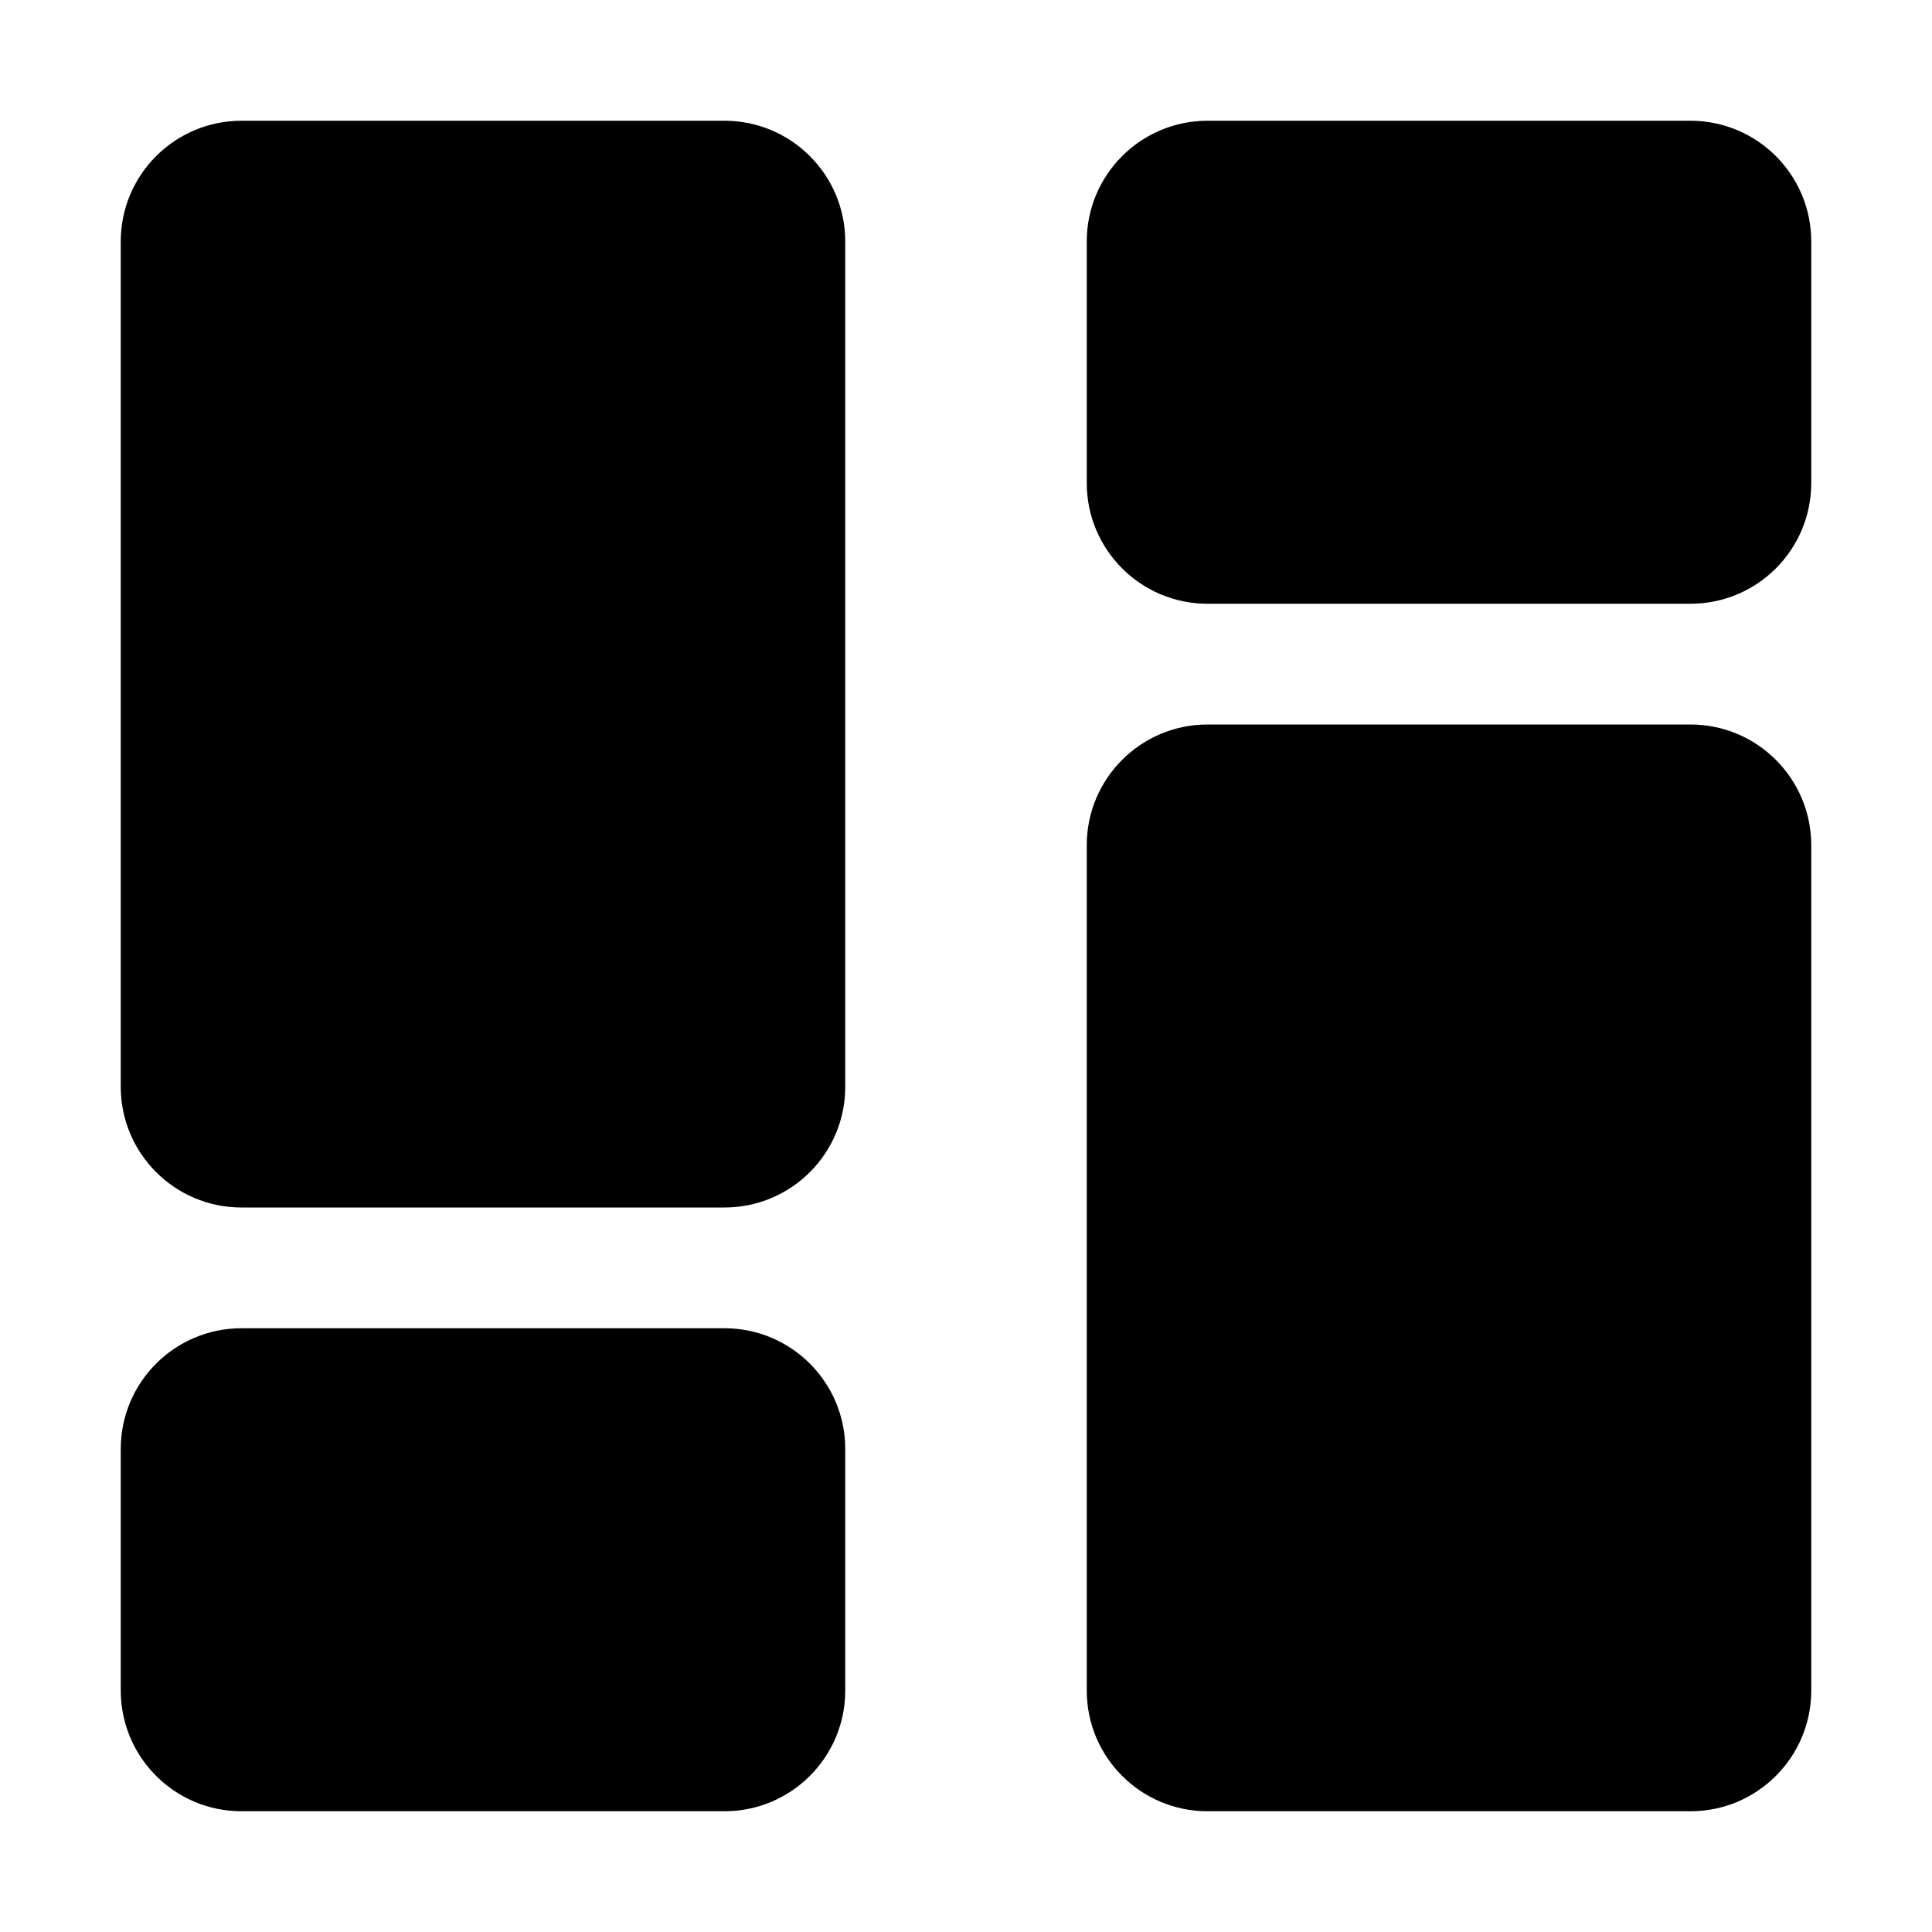
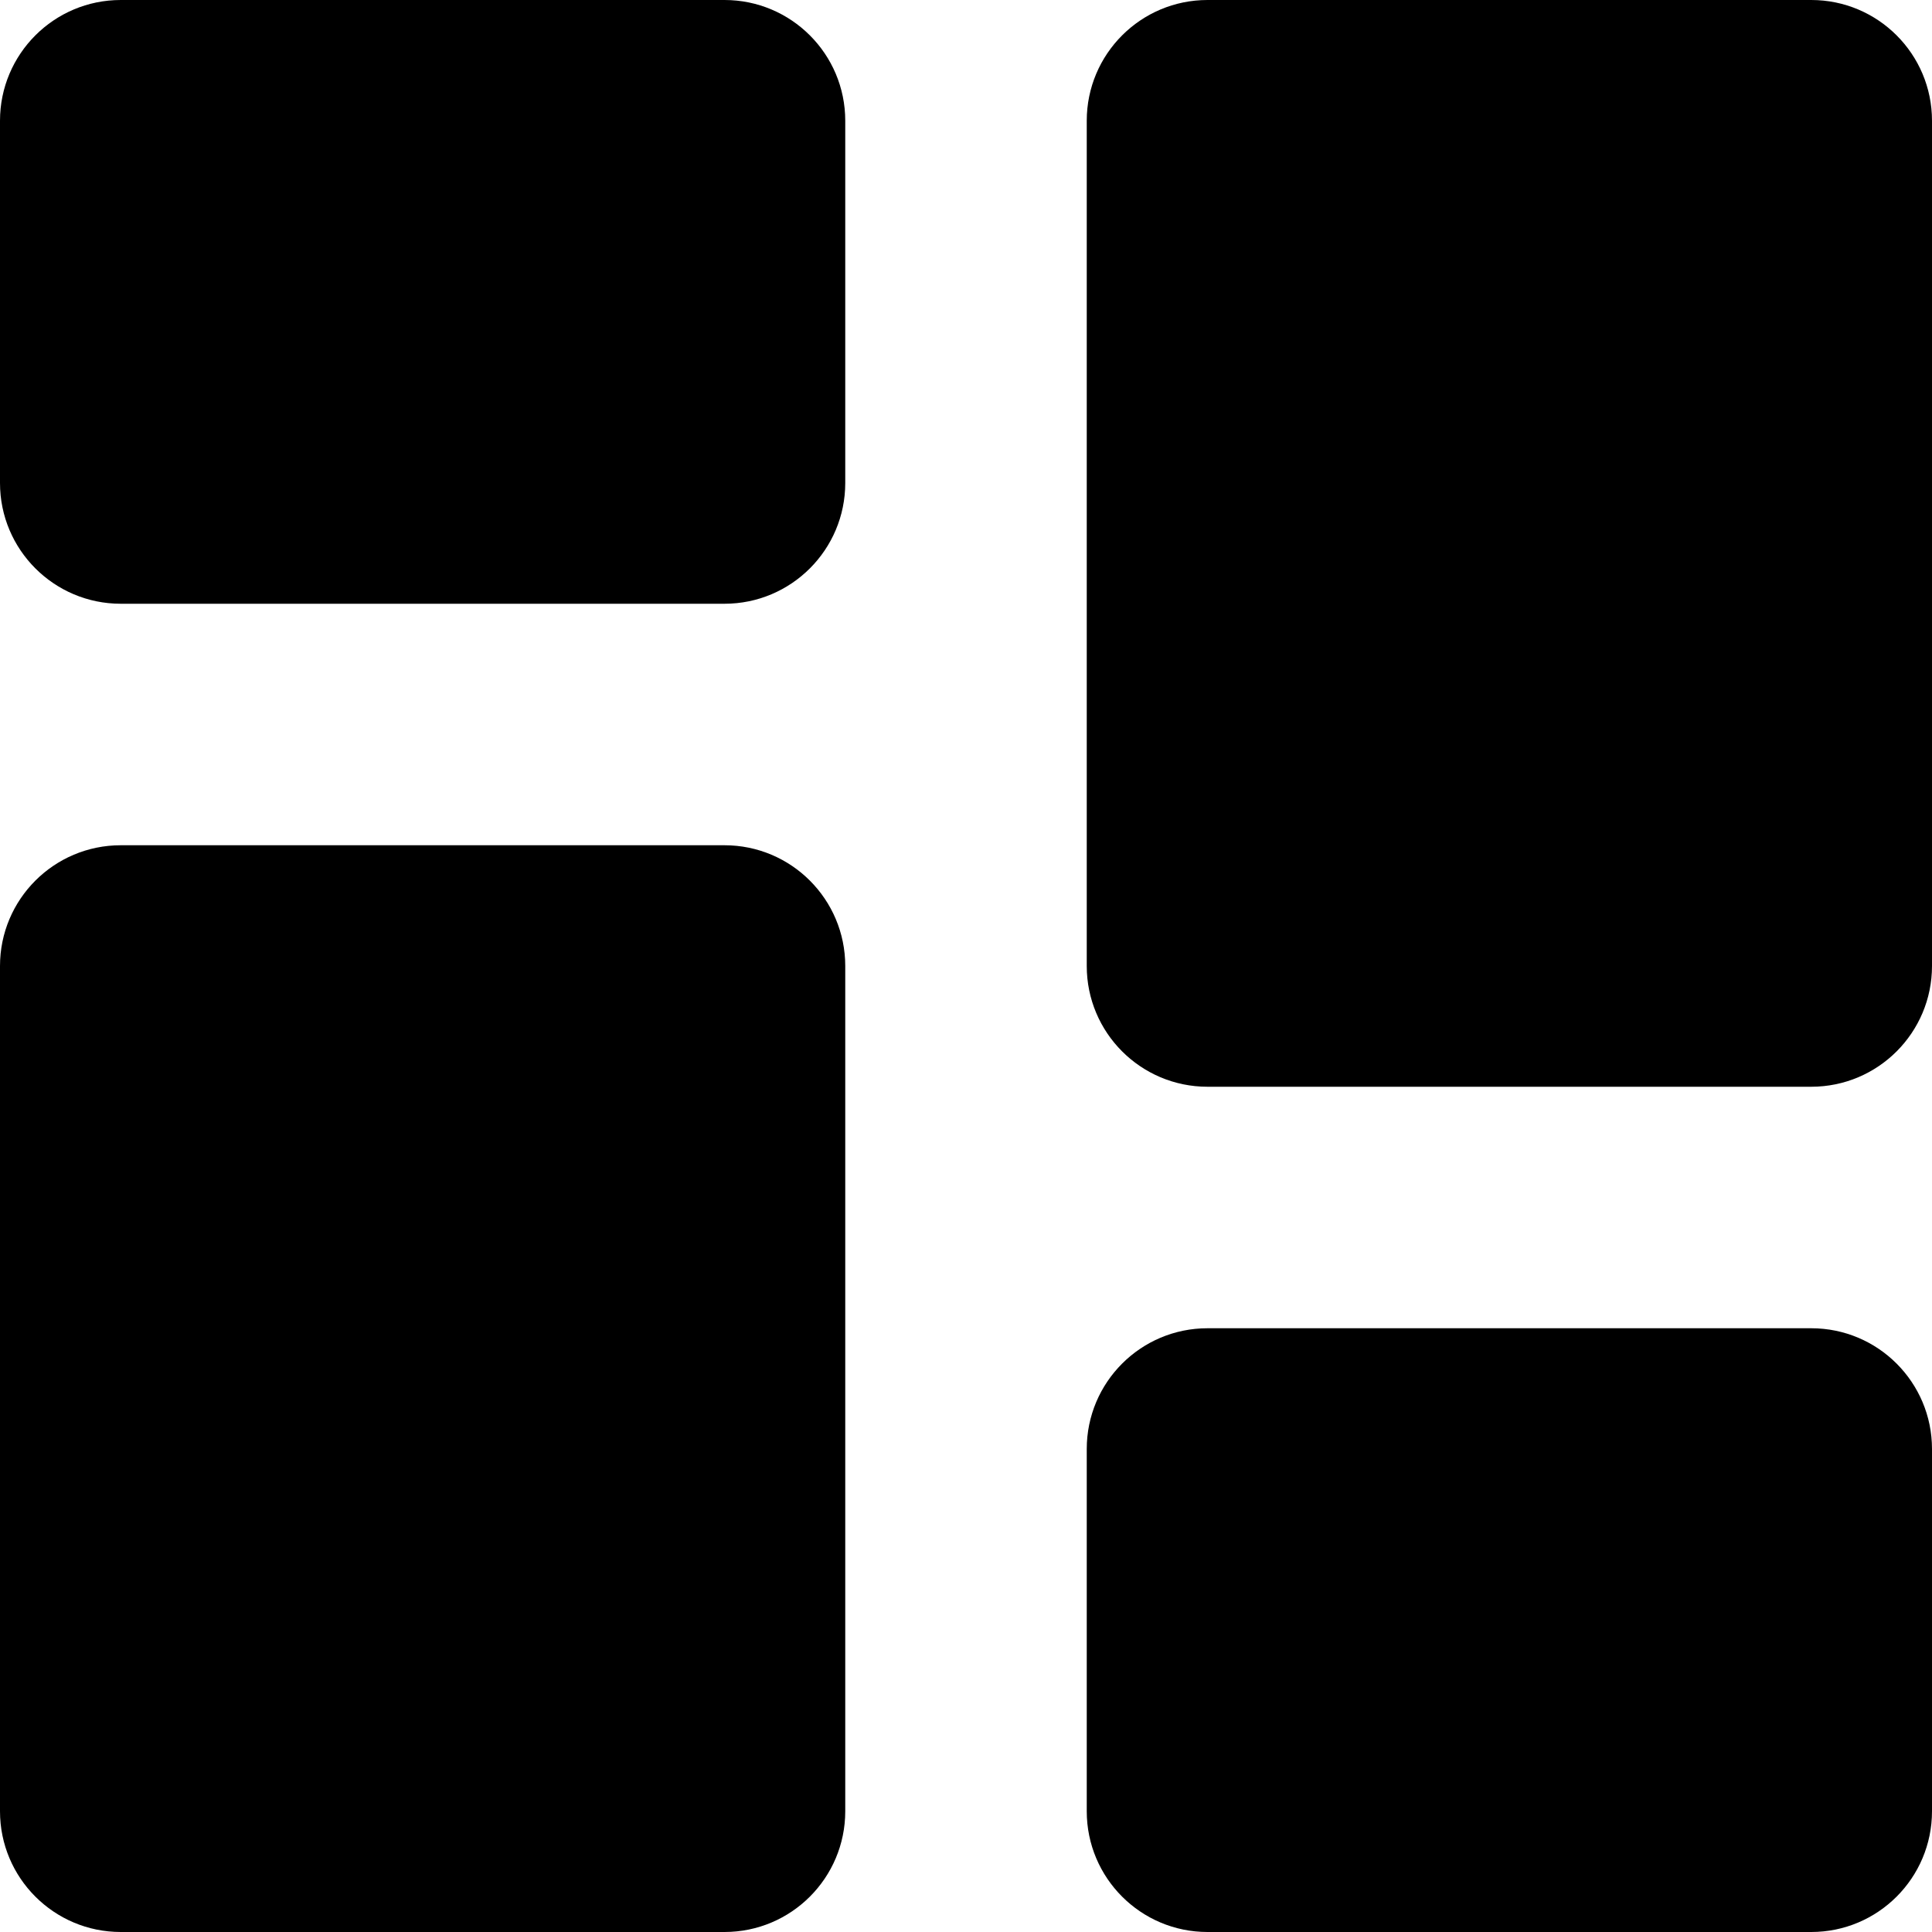
- <svg xmlns="http://www.w3.org/2000/svg" width="16" height="16" fill="currentColor" class="bi" viewBox="0 0 16 16">
-   <rect width="6" height="9" rx="1" ry="1" x="1" y="1" />
-   <rect width="6" height="4" rx="1" ry="1" x="1" y="11" />
-   <rect width="6" height="9" rx="1" ry="1" x="9" y="6" />
-   <rect width="6" height="4" rx="1" ry="1" x="9" y="1" />
+ <svg xmlns="http://www.w3.org/2000/svg" width="16" height="16" fill="currentColor" class="bi bi-columns-gap">
+   <path d="M1 0a1 1 0 0 0-1 1v3a1 1 0 0 0 1 1h5a1 1 0 0 0 1-1V1a1 1 0 0 0-1-1zm14 12zm-5-1a1 1 0 0 0-1 1v3a1 1 0 0 0 1 1h5a1 1 0 0 0 1-1v-3a1 1 0 0 0-1-1zM1 7a1 1 0 0 0-1 1v7a1 1 0 0 0 1 1h5a1 1 0 0 0 1-1V8a1 1 0 0 0-1-1zm9-7a1 1 0 0 0-1 1v7a1 1 0 0 0 1 1h5a1 1 0 0 0 1-1V1a1 1 0 0 0-1-1z" />
</svg>
